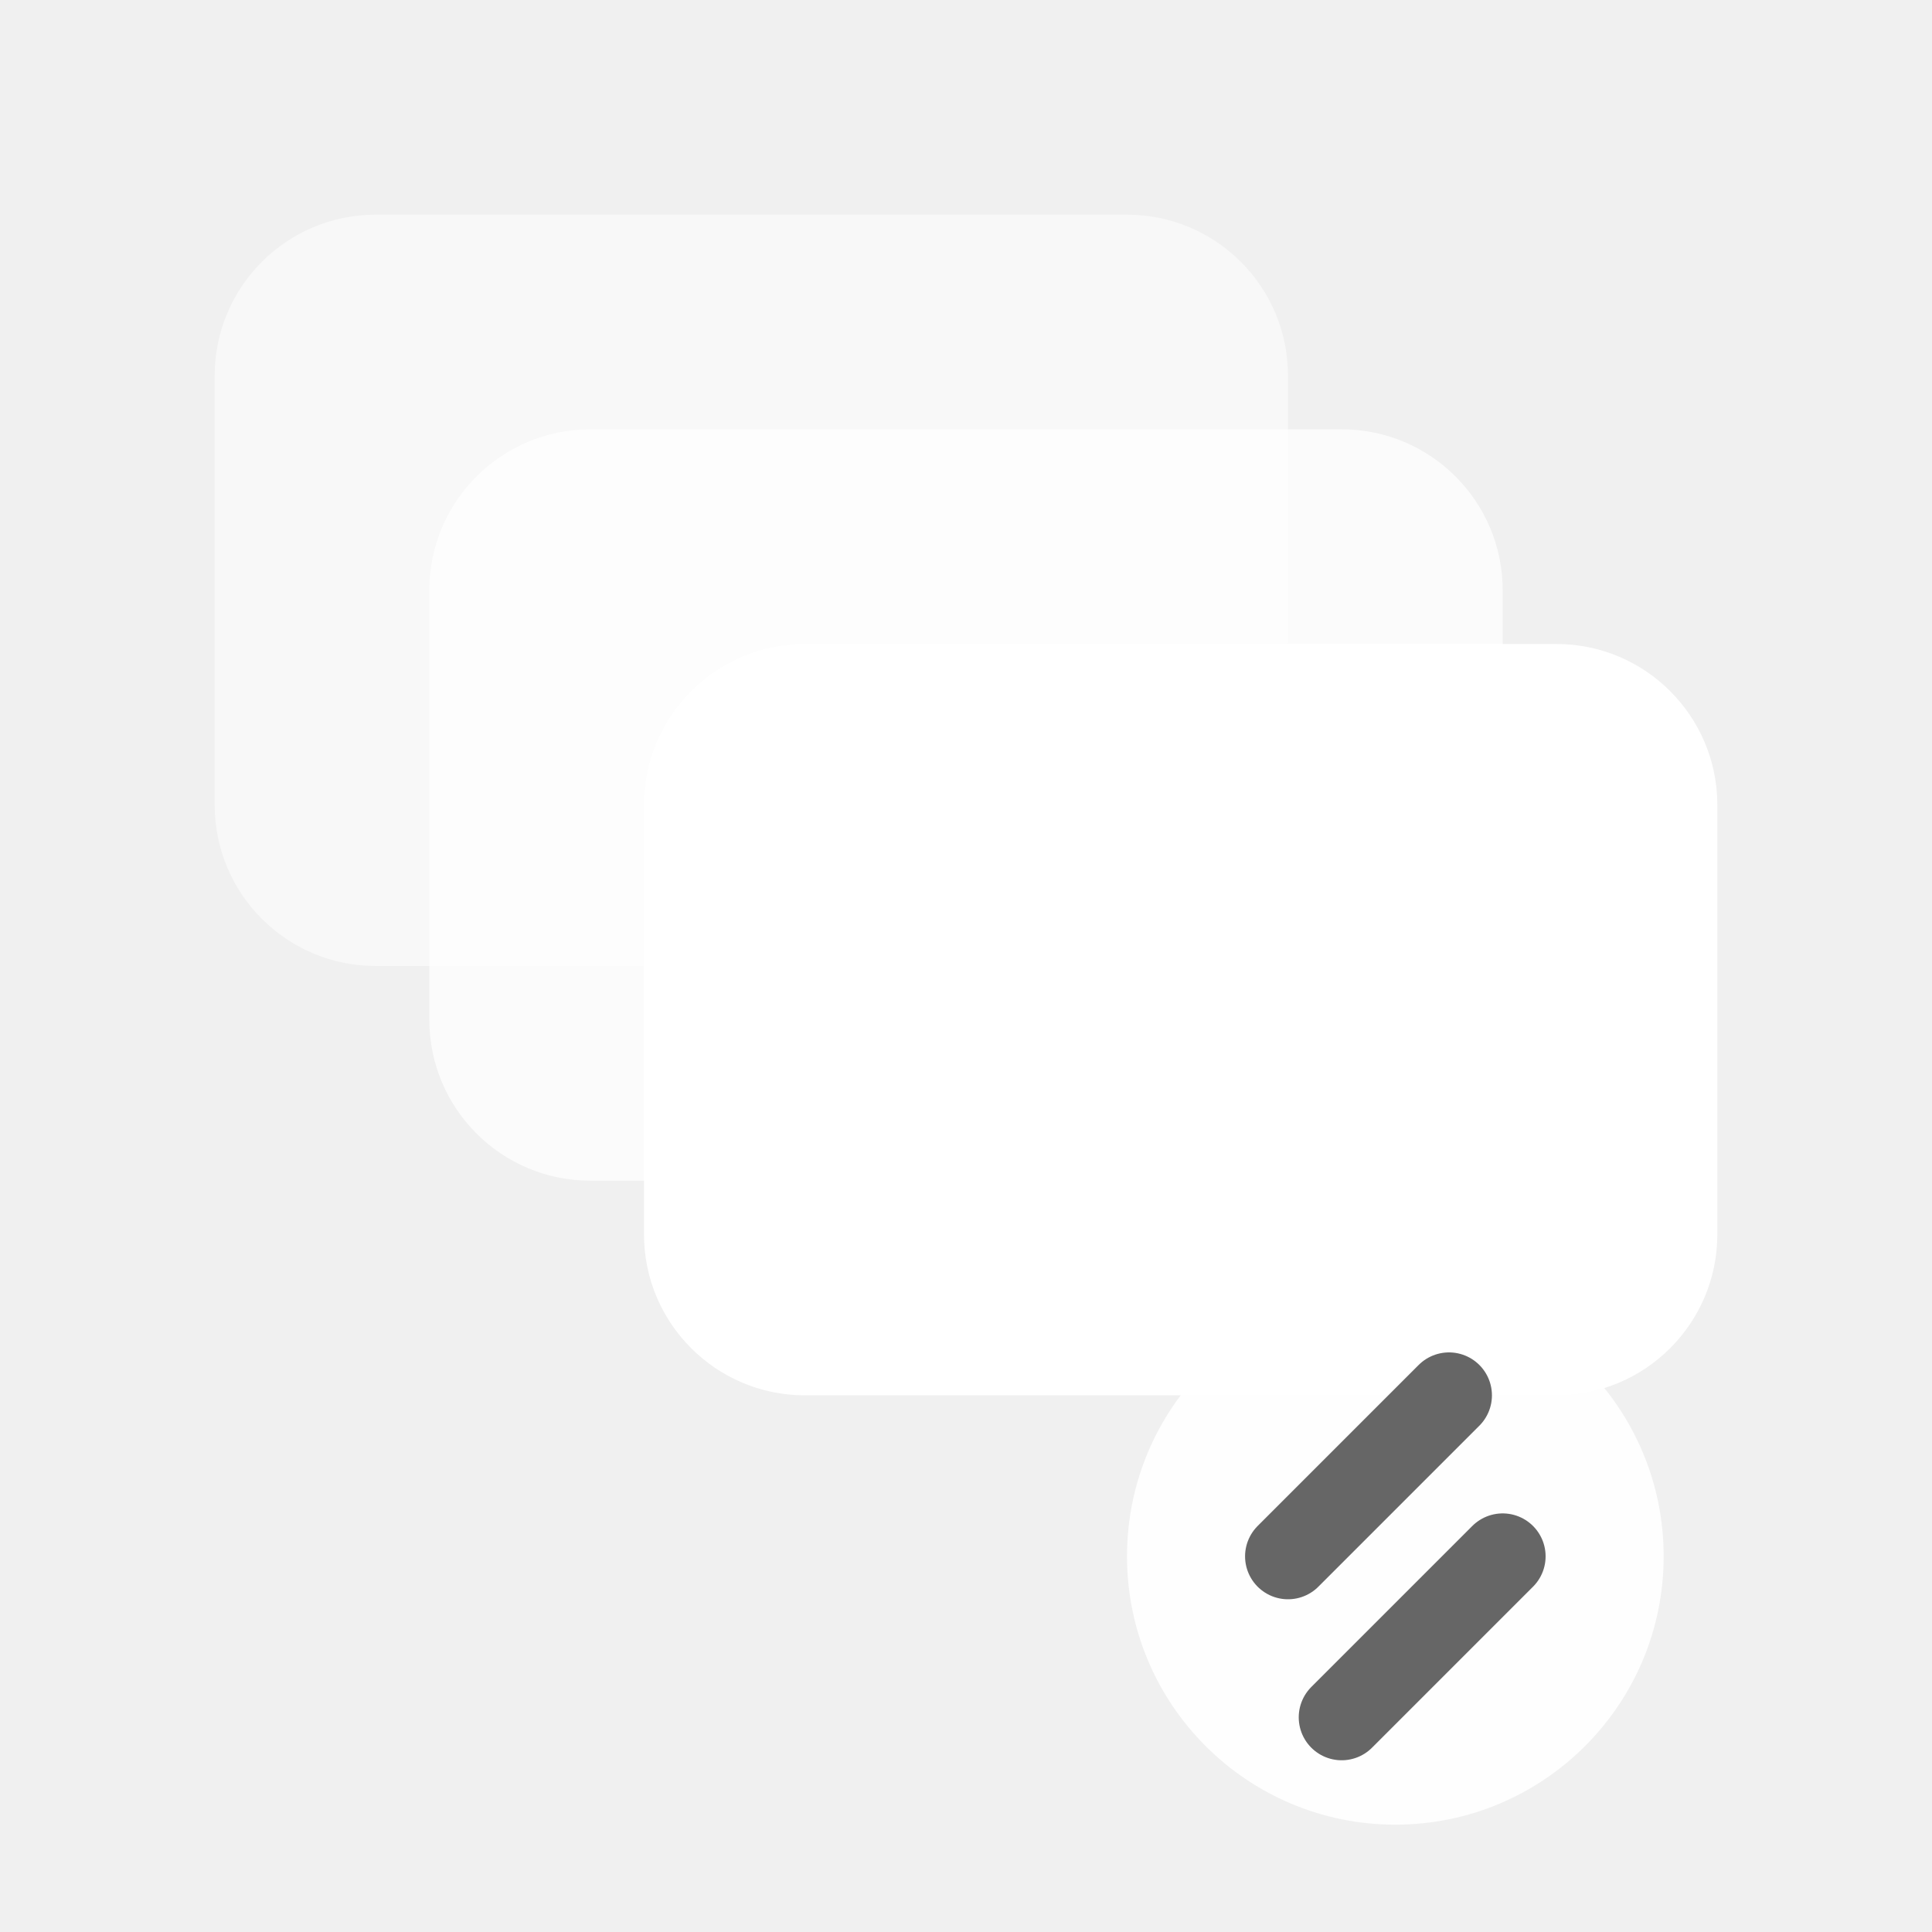
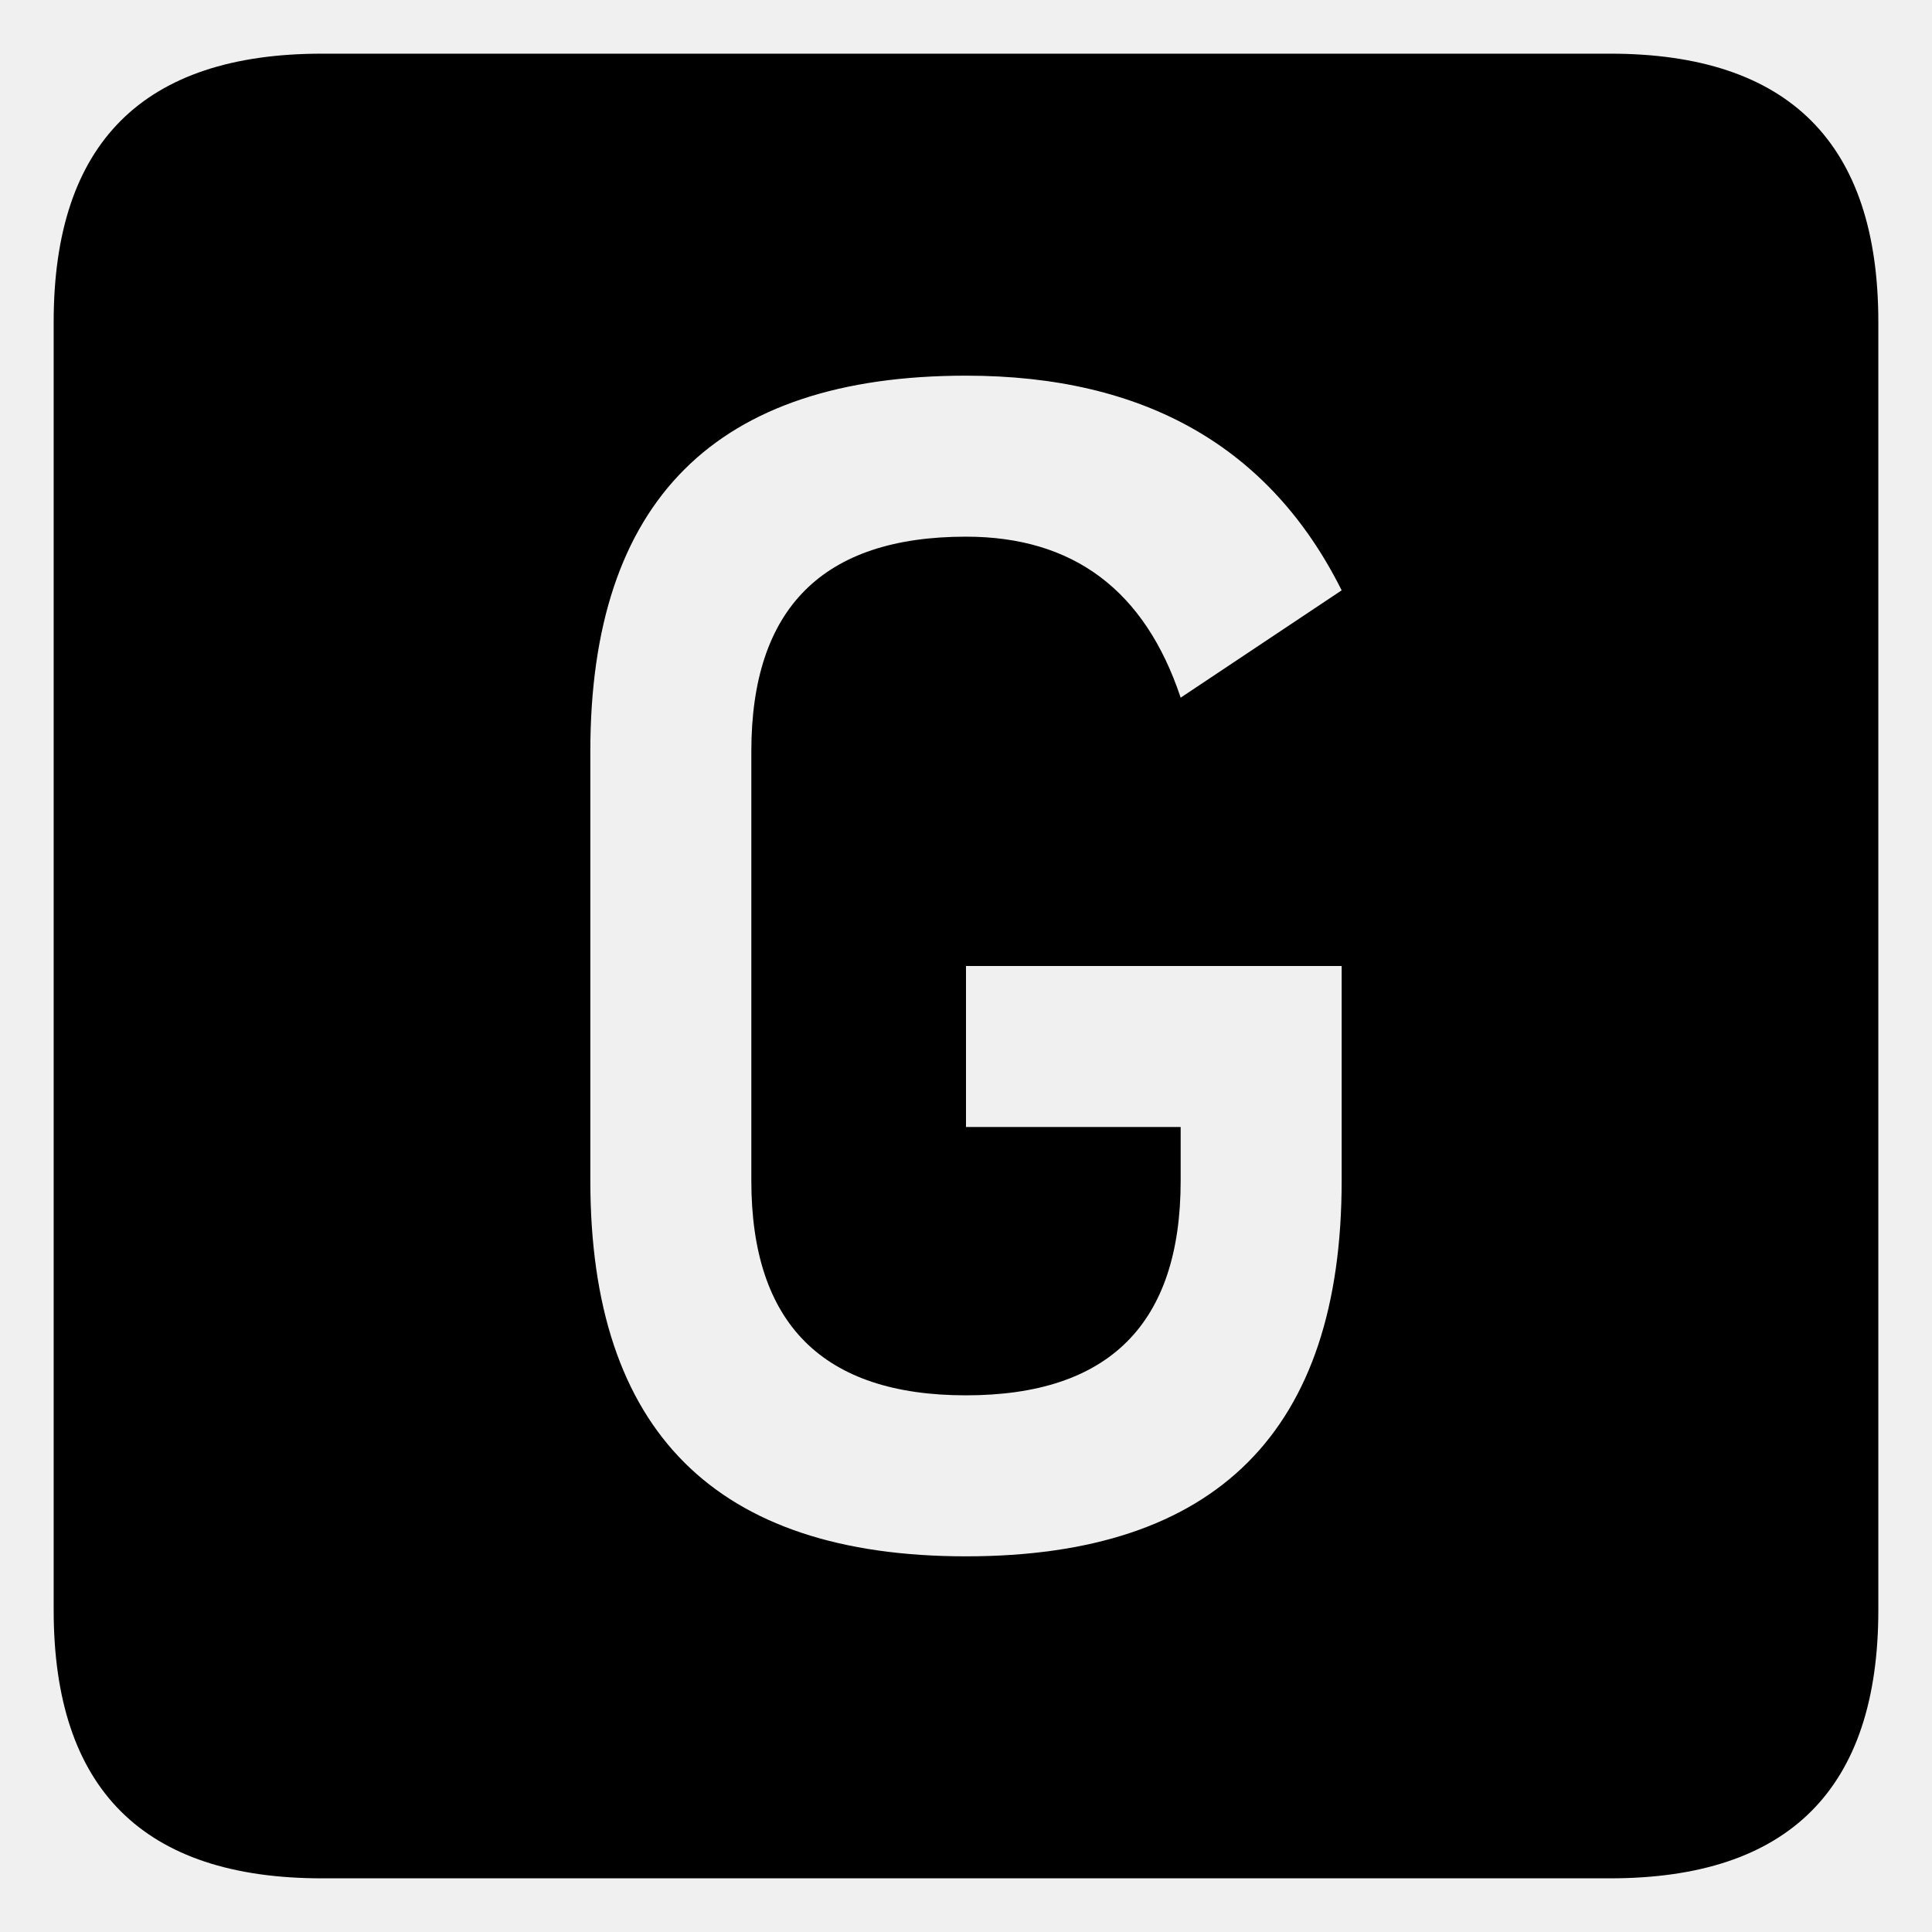
<svg xmlns="http://www.w3.org/2000/svg" viewBox="0 0 18 18">
-   <rect x="2" y="2" width="10" height="7" rx="1.5" fill="white" opacity="0.5" />
-   <rect x="4" y="4" width="10" height="7" rx="1.5" fill="white" opacity="0.75" />
-   <rect x="6" y="6" width="10" height="7" rx="1.5" fill="white" />
-   <circle cx="13" cy="14.5" r="2.5" fill="white" opacity="0.9" />
-   <path d="M12 14.5 L13.5 13 M14 14.5 L12.5 16" stroke="black" stroke-width="0.8" stroke-linecap="round" opacity="0.6" />
+   <path fill-rule="evenodd" d="     M3 0.5 H15 Q17.5 0.5 17.5 3 V15 Q17.5 17.5 15 17.5 H3 Q0.5 17.5 0.5 15 V3 Q0.5 0.5 3 0.5 Z     M9 3.5 Q5.5 3.5 5.5 7 V11 Q5.5 14.5 9 14.5 Q12.5 14.5 12.5 11 V9 H9 V10.5 H11 V11 Q11 13 9 13 Q7 13 7 11 V7 Q7 5 9 5 Q10.5 5 11 6.5 L12.5 5.5 Q11.5 3.5 9 3.5 Z   " fill="black" />
</svg>
